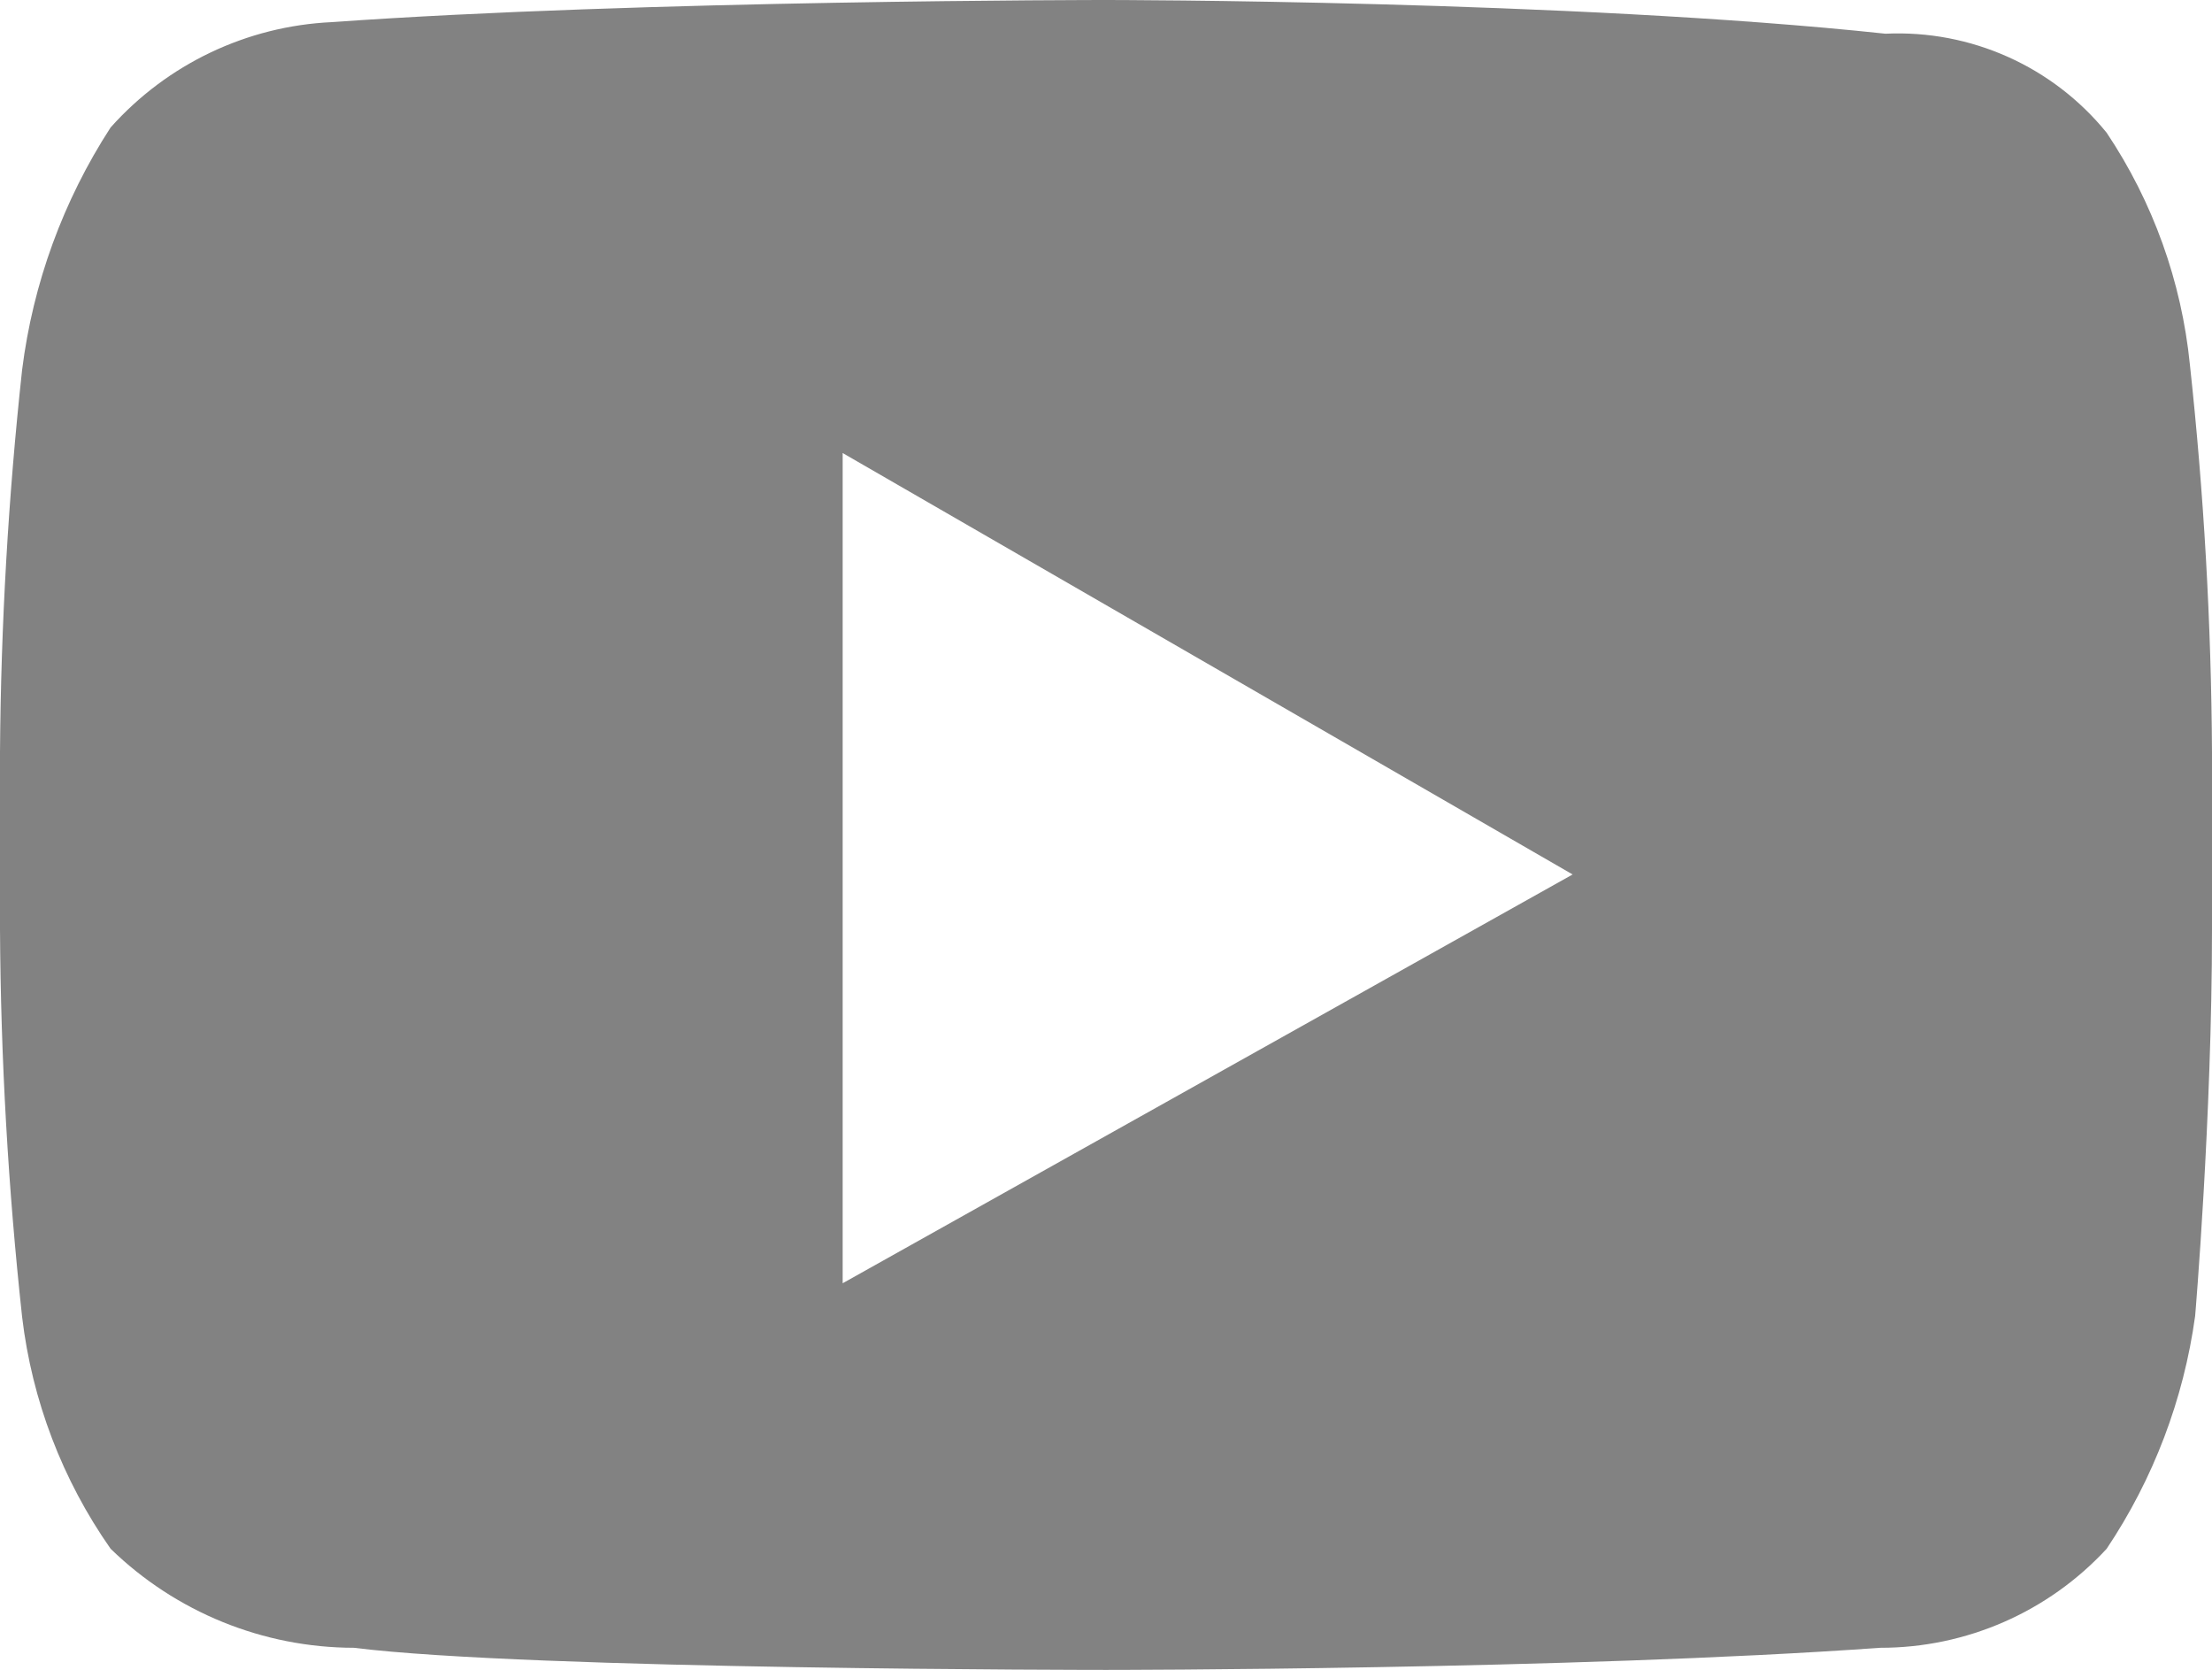
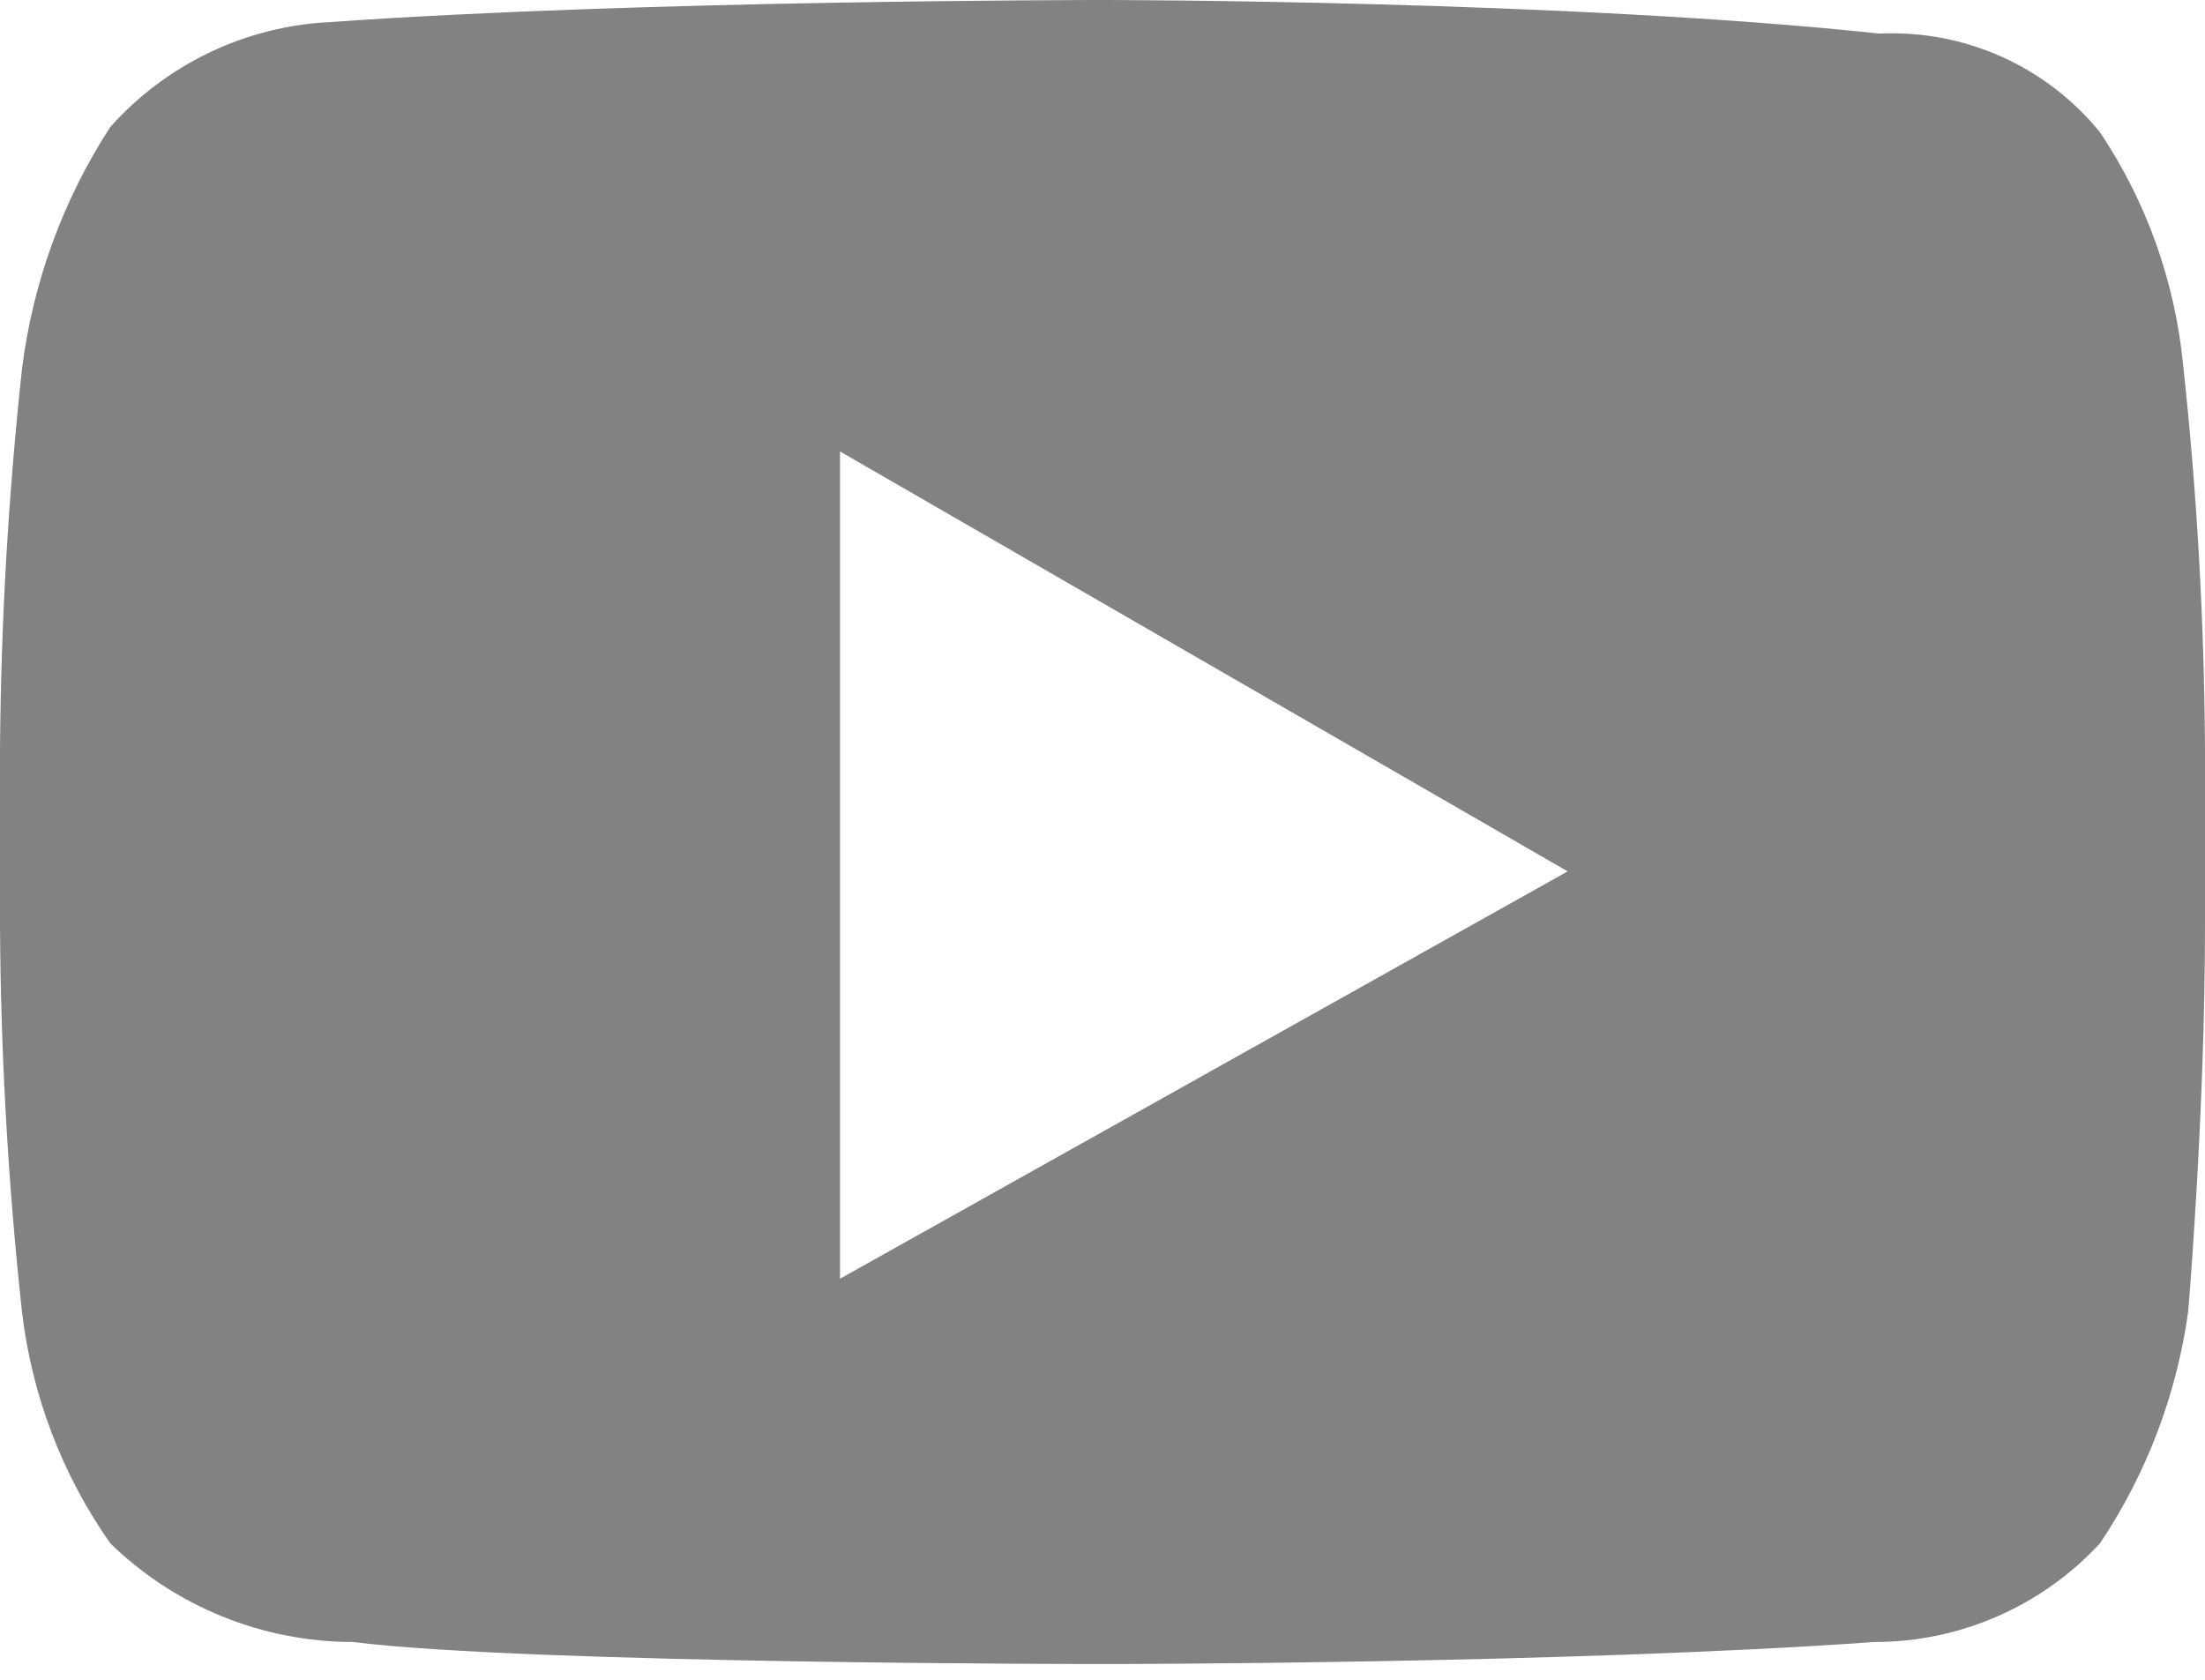
- <svg xmlns="http://www.w3.org/2000/svg" viewBox="0 0 21 15.85">
-   <g data-name="Layer 2">
-     <path d="M20.79 3.46a4.82 4.82 0 0 0-.79-2.2 2.55 2.55 0 0 0-2.1-.94C14.91 0 10.5 0 10.5 0S6.09 0 3.15.21a3 3 0 0 0-2.1 1 5.48 5.48 0 0 0-.84 2.3A35.89 35.89 0 0 0 0 7.14v1.68a35.89 35.89 0 0 0 .21 3.68 4.82 4.82 0 0 0 .84 2.2 3.32 3.32 0 0 0 2.31.94c1.68.21 7.14.21 7.14.21s4.41 0 7.35-.21A2.92 2.92 0 0 0 20 14.7a5.26 5.26 0 0 0 .84-2.21s.16-1.88.16-3.67V7.14a35.89 35.89 0 0 0-.21-3.68zM8 12.18V4.3l6.93 4z" fill="#828282" data-name="Layer 1" />
+ <svg xmlns="http://www.w3.org/2000/svg" width="21px" height="16px" viewBox="0 0 21 16" version="1.1">
+   <defs />
+   <g id="Page-1" stroke="none" stroke-width="1" fill="none" fill-rule="evenodd">
+     <g id="youtube" fill="#828282" fill-rule="nonzero">
+       <path d="M20.79,3.46 C20.711,2.673 20.44,1.917 20,1.26 C19.489,0.631 18.71,0.282 17.9,0.32 C14.91,0 10.5,0 10.5,0 C10.5,0 6.09,0 3.15,0.21 C2.344,0.247 1.587,0.608 1.05,1.21 C0.6,1.903 0.313,2.69 0.21,3.51 C0.079,4.716 0.009,5.927 0,7.14 L0,8.82 C0.007,10.049 0.077,11.278 0.21,12.5 C0.304,13.292 0.592,14.047 1.05,14.7 C1.669,15.302 2.497,15.639 3.36,15.64 C5.04,15.85 10.5,15.85 10.5,15.85 C10.5,15.85 14.91,15.85 17.85,15.64 C18.667,15.641 19.446,15.3 20,14.7 C20.444,14.037 20.731,13.281 20.84,12.49 C20.84,12.49 21,10.61 21,8.82 L21,7.14 C20.993,5.911 20.923,4.682 20.79,3.46 Z M8,12.18 L8,4.3 L14.93,8.3 L8,12.18 Z" id="Shape" />
+     </g>
  </g>
</svg>
